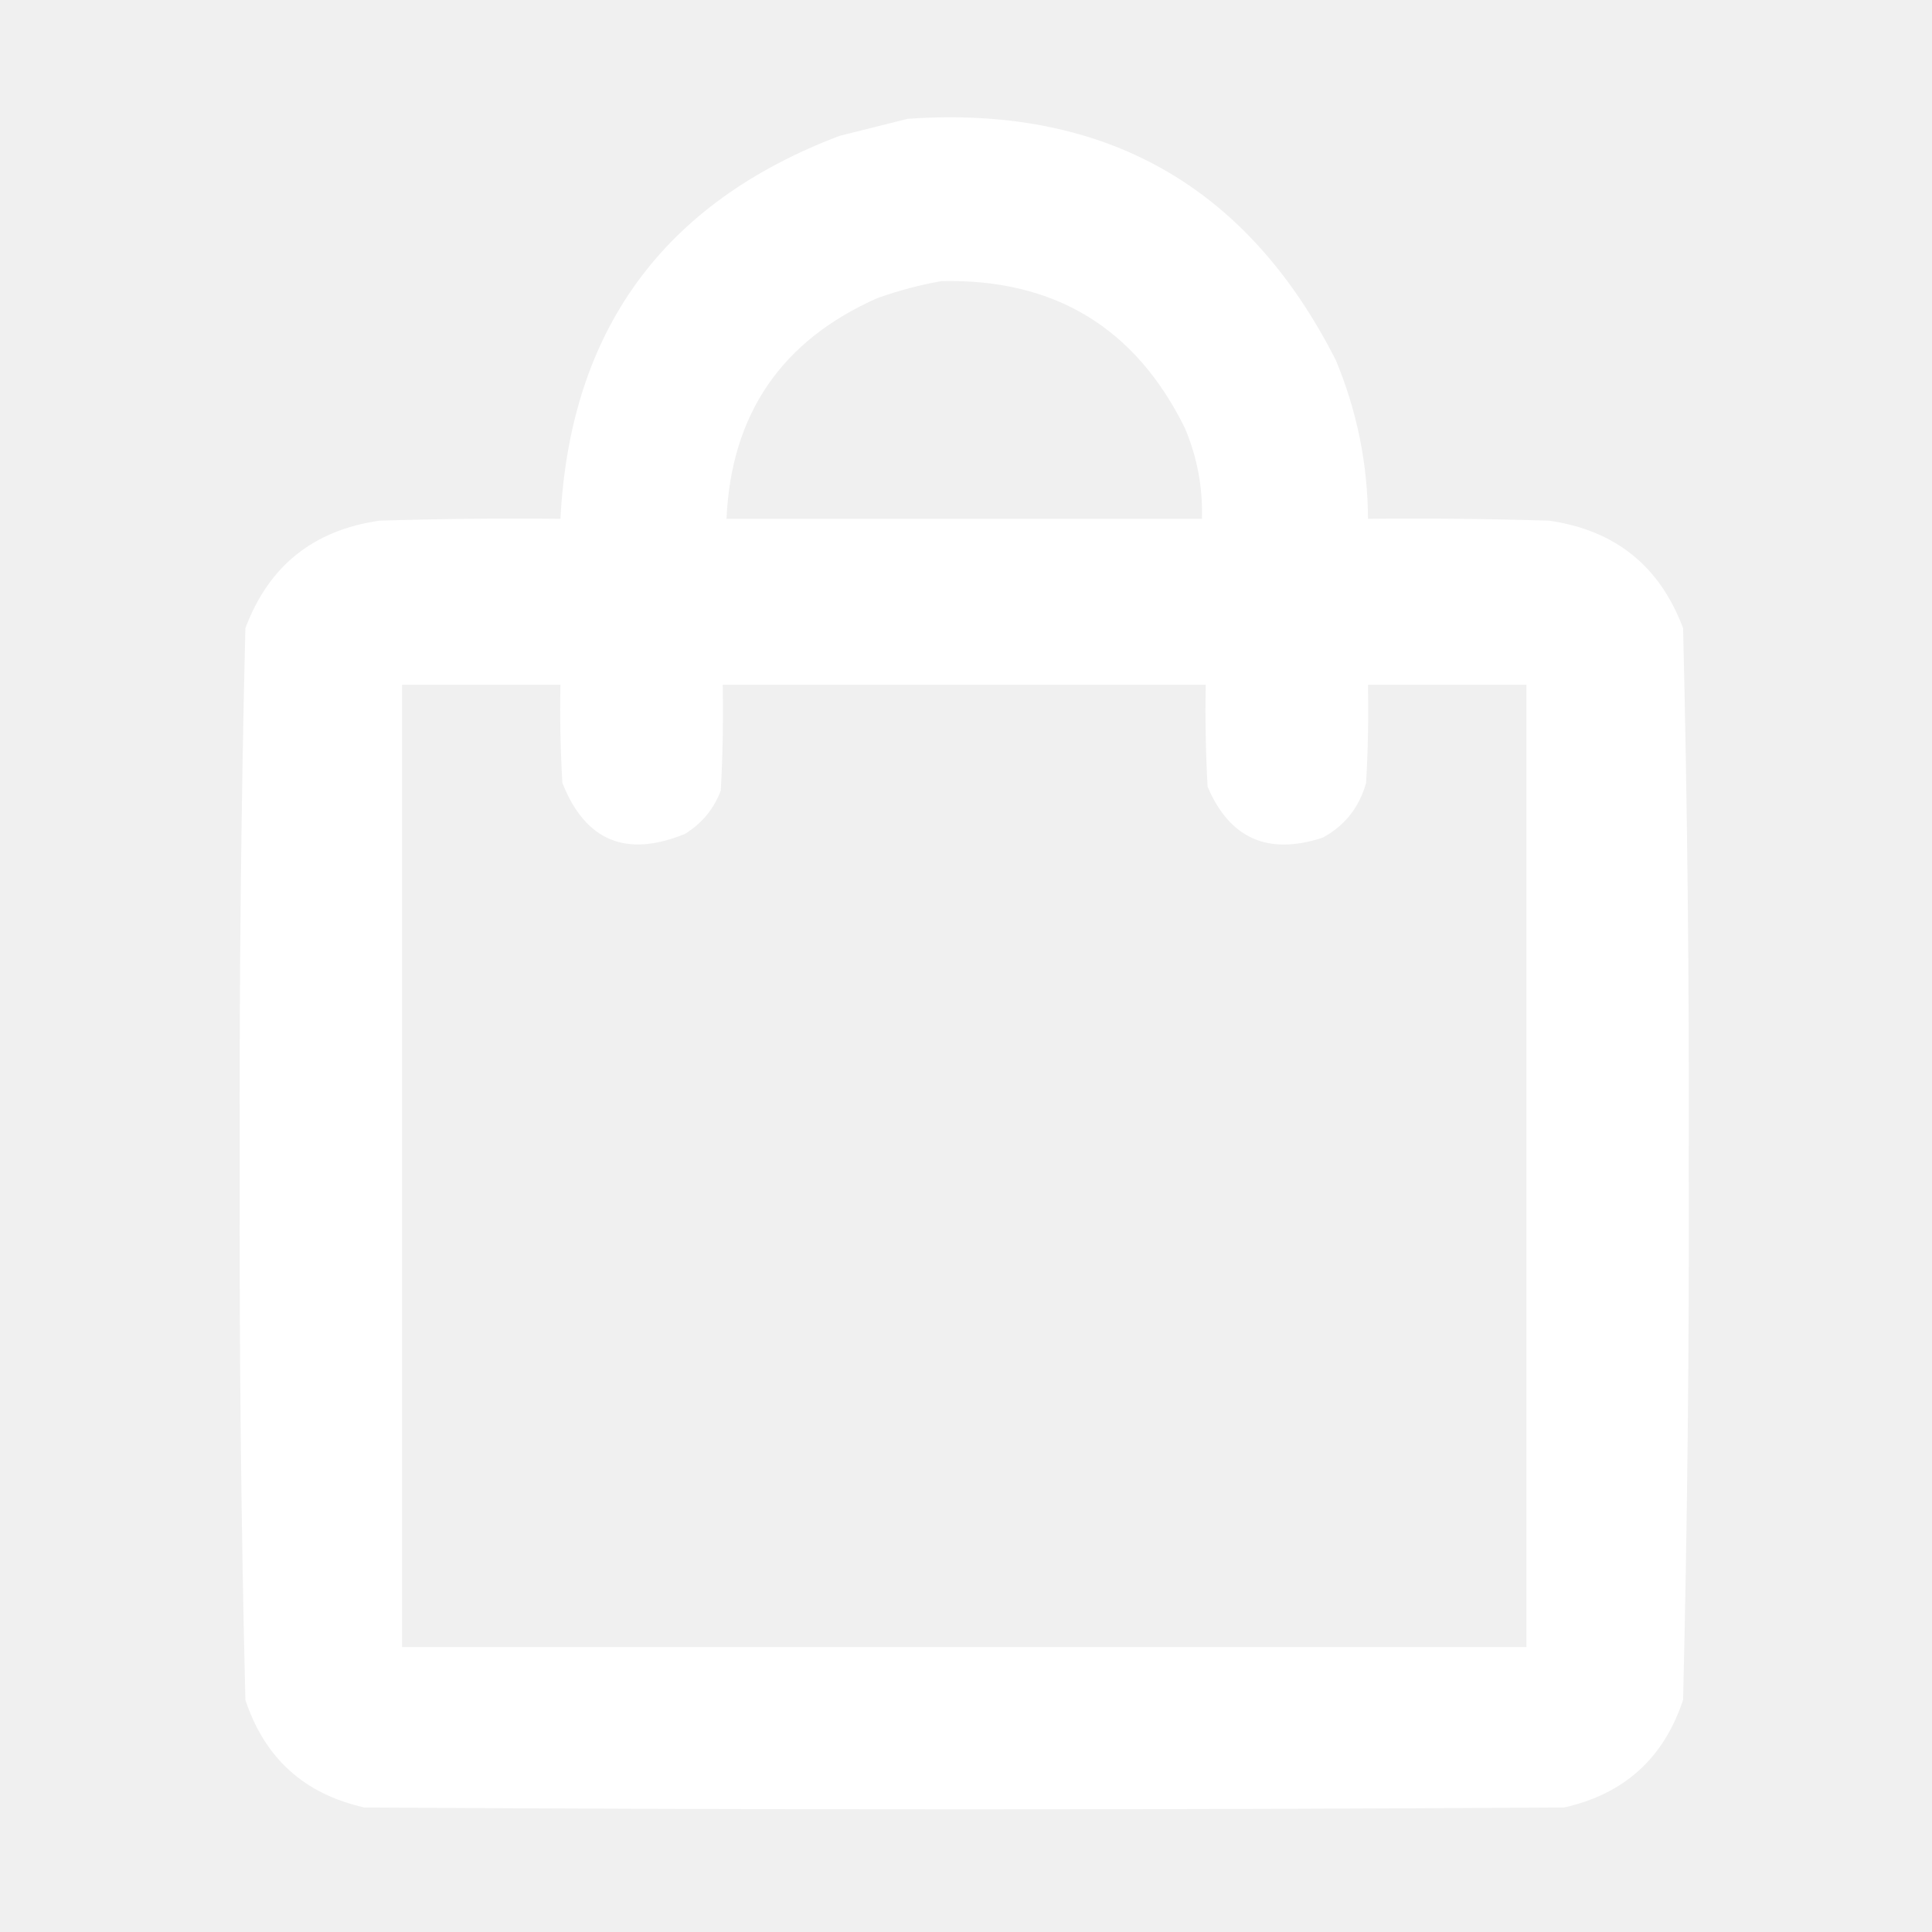
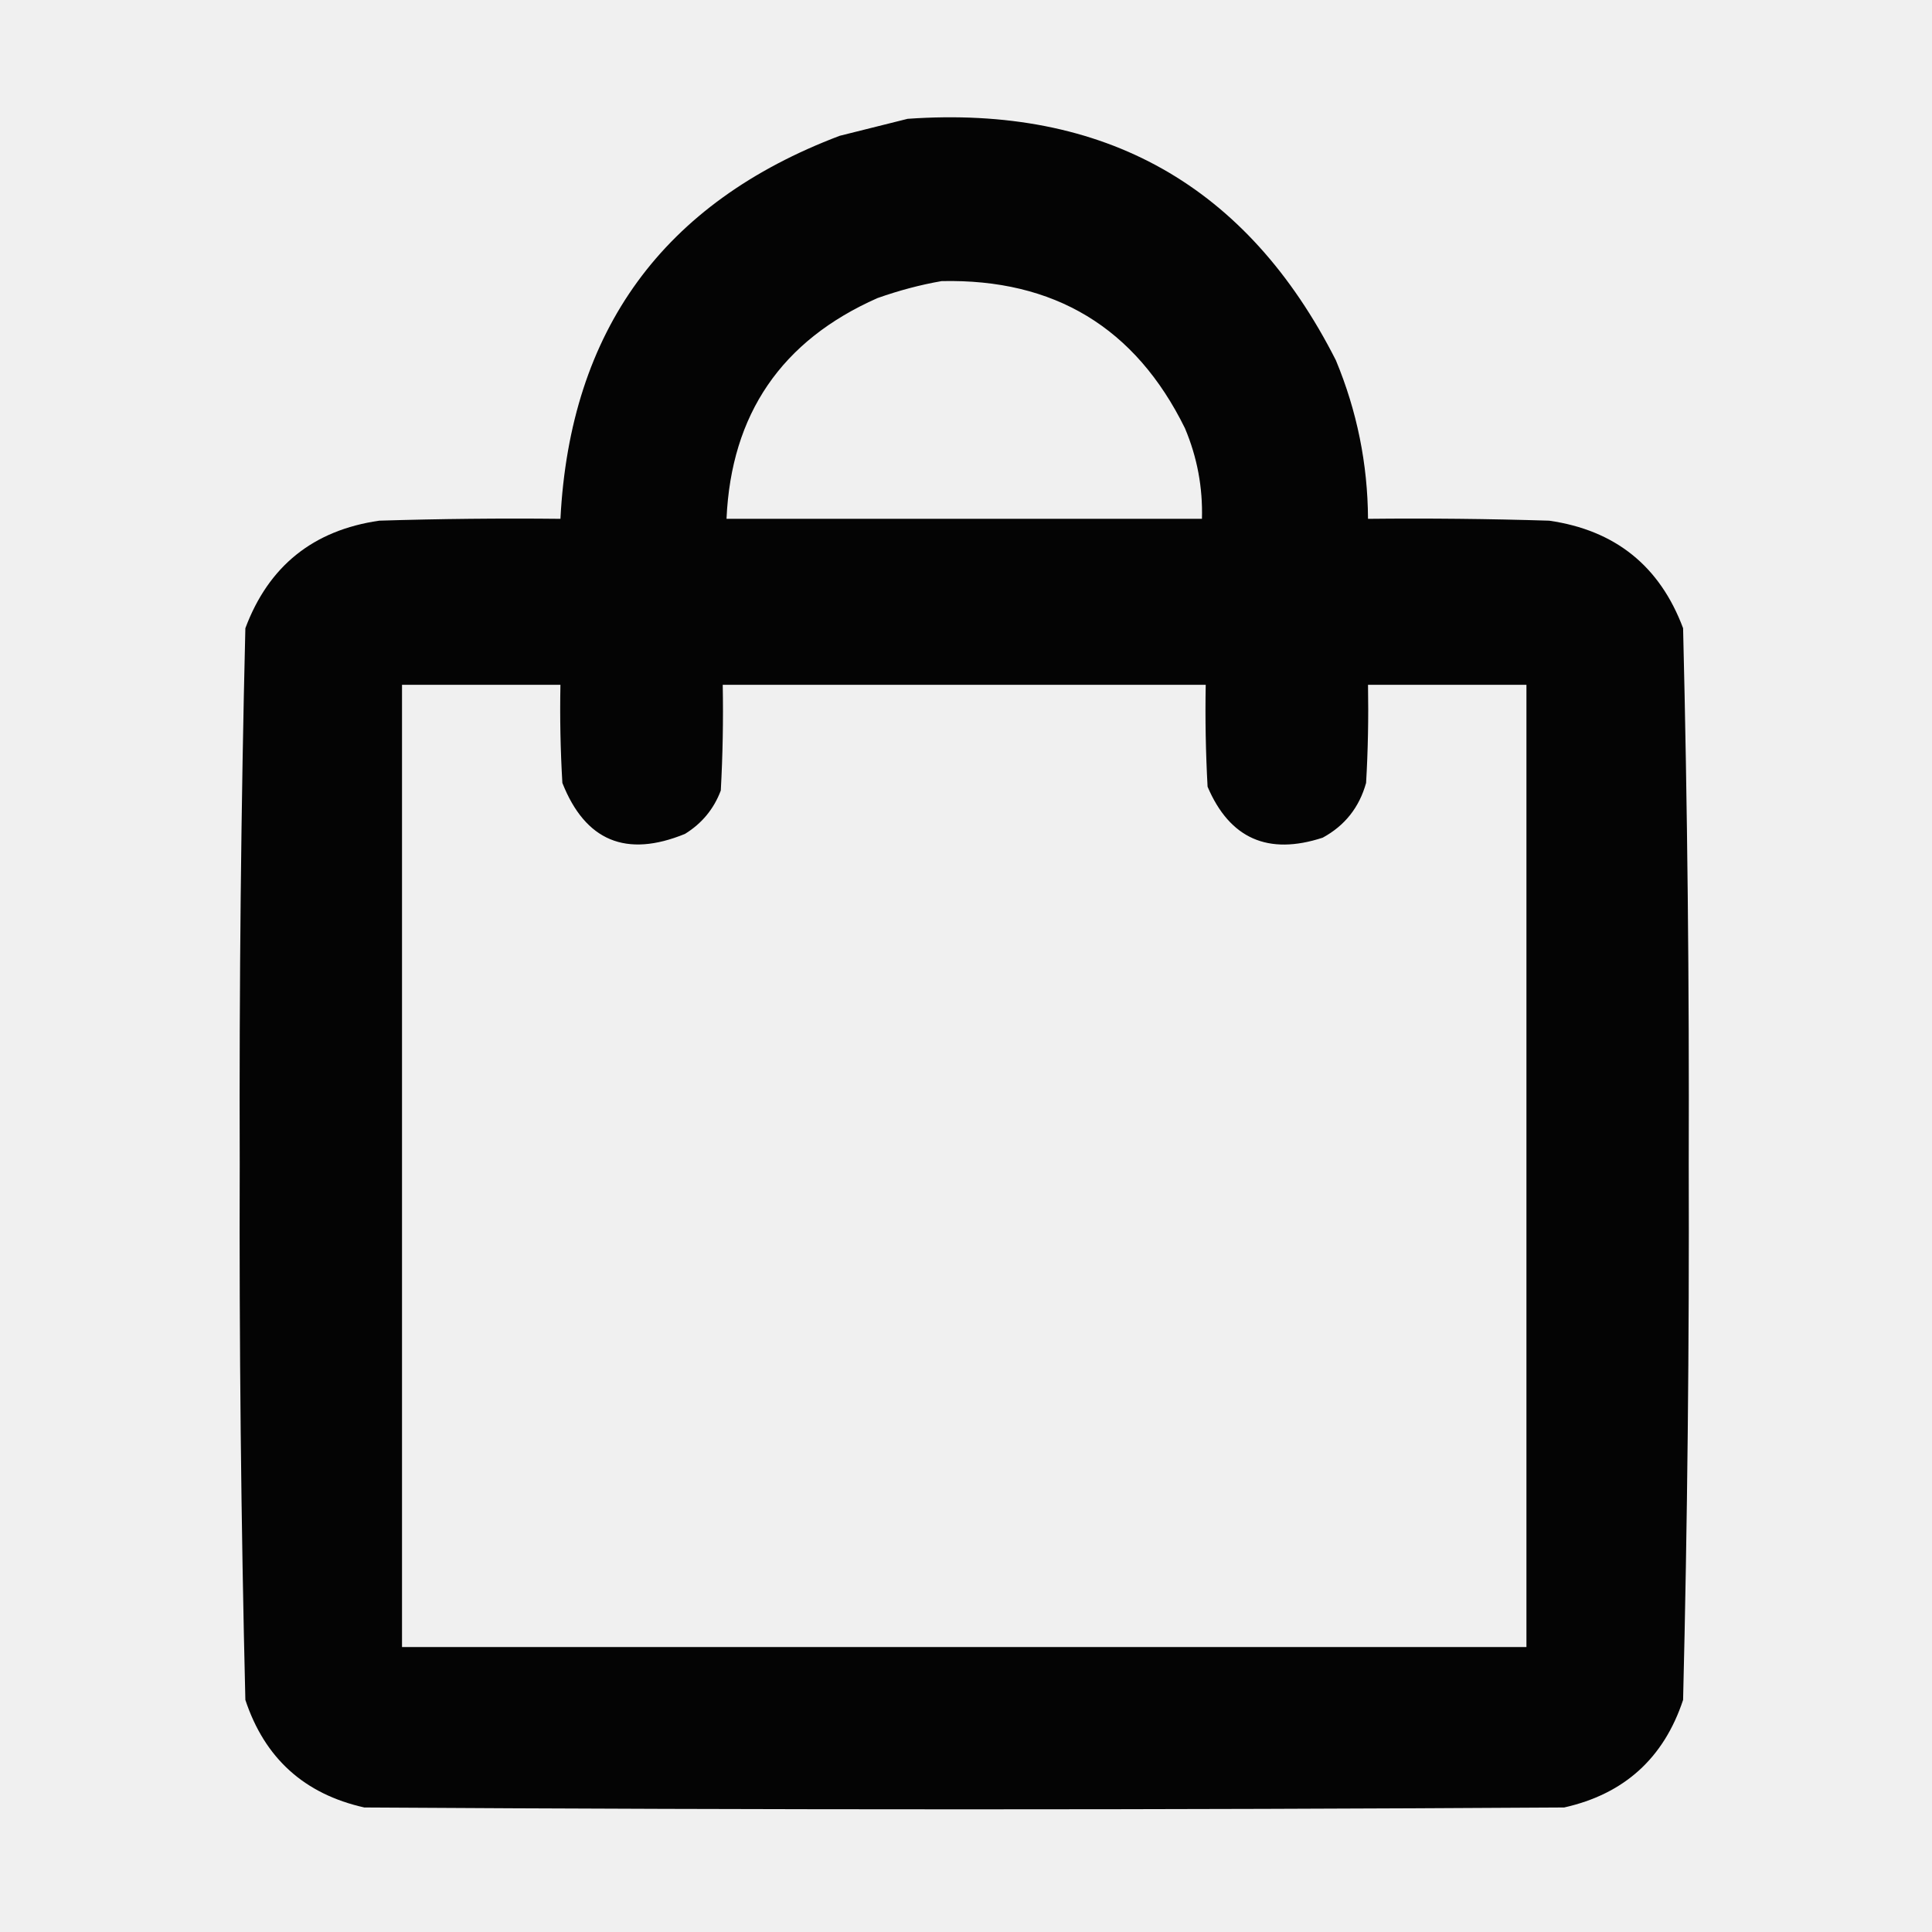
<svg xmlns="http://www.w3.org/2000/svg" width="24" height="24" viewBox="0 0 24 24" fill="none">
-   <path opacity="0.984" fill-rule="evenodd" clip-rule="evenodd" d="M11.275 1.476C13.721 1.304 15.494 2.304 16.595 4.476C16.857 5.106 16.99 5.762 16.994 6.445C17.744 6.437 18.494 6.445 19.244 6.468C20.064 6.586 20.619 7.031 20.908 7.804C20.962 10.021 20.985 12.239 20.978 14.46C20.985 16.681 20.962 18.9 20.908 21.117C20.668 21.841 20.176 22.286 19.431 22.453C14.462 22.484 9.494 22.484 4.525 22.453C3.78 22.286 3.288 21.841 3.048 21.117C2.994 18.9 2.971 16.681 2.978 14.46C2.971 12.239 2.994 10.021 3.048 7.804C3.337 7.031 3.892 6.586 4.712 6.468C5.462 6.445 6.212 6.437 6.962 6.445C7.082 4.102 8.239 2.517 10.431 1.687C10.718 1.615 11 1.545 11.275 1.476ZM11.697 3.492C13.097 3.461 14.105 4.07 14.72 5.32C14.872 5.68 14.942 6.055 14.931 6.445C12.962 6.445 10.993 6.445 9.025 6.445C9.083 5.144 9.708 4.23 10.9 3.703C11.166 3.609 11.431 3.538 11.697 3.492ZM4.994 8.507C5.65 8.507 6.306 8.507 6.962 8.507C6.954 8.914 6.962 9.32 6.986 9.726C7.271 10.447 7.779 10.658 8.509 10.359C8.718 10.23 8.867 10.051 8.954 9.82C8.978 9.383 8.986 8.945 8.978 8.507C10.978 8.507 12.978 8.507 14.978 8.507C14.97 8.929 14.978 9.351 15.001 9.773C15.276 10.417 15.752 10.628 16.431 10.406C16.705 10.257 16.885 10.031 16.97 9.726C16.994 9.32 17.001 8.914 16.994 8.507C17.65 8.507 18.306 8.507 18.962 8.507C18.962 12.492 18.962 16.476 18.962 20.46C14.306 20.46 9.65 20.46 4.994 20.46C4.994 16.476 4.994 12.492 4.994 8.507Z" fill="white" />
+   <path opacity="0.984" fill-rule="evenodd" clip-rule="evenodd" d="M11.275 1.476C13.721 1.304 15.494 2.304 16.595 4.476C16.857 5.106 16.99 5.762 16.994 6.445C17.744 6.437 18.494 6.445 19.244 6.468C20.064 6.586 20.619 7.031 20.908 7.804C20.962 10.021 20.985 12.239 20.978 14.46C20.985 16.681 20.962 18.9 20.908 21.117C20.668 21.841 20.176 22.286 19.431 22.453C14.462 22.484 9.494 22.484 4.525 22.453C3.78 22.286 3.288 21.841 3.048 21.117C2.994 18.9 2.971 16.681 2.978 14.46C2.971 12.239 2.994 10.021 3.048 7.804C3.337 7.031 3.892 6.586 4.712 6.468C5.462 6.445 6.212 6.437 6.962 6.445C7.082 4.102 8.239 2.517 10.431 1.687C10.718 1.615 11 1.545 11.275 1.476ZM11.697 3.492C13.097 3.461 14.105 4.07 14.72 5.32C14.872 5.68 14.942 6.055 14.931 6.445C12.962 6.445 10.993 6.445 9.025 6.445C9.083 5.144 9.708 4.23 10.9 3.703C11.166 3.609 11.431 3.538 11.697 3.492ZM4.994 8.507C5.65 8.507 6.306 8.507 6.962 8.507C6.954 8.914 6.962 9.32 6.986 9.726C7.271 10.447 7.779 10.658 8.509 10.359C8.718 10.23 8.867 10.051 8.954 9.82C8.978 9.383 8.986 8.945 8.978 8.507C10.978 8.507 12.978 8.507 14.978 8.507C14.97 8.929 14.978 9.351 15.001 9.773C15.276 10.417 15.752 10.628 16.431 10.406C16.705 10.257 16.885 10.031 16.97 9.726C16.994 9.32 17.001 8.914 16.994 8.507C17.65 8.507 18.306 8.507 18.962 8.507C18.962 12.492 18.962 16.476 18.962 20.46C14.306 20.46 9.65 20.46 4.994 20.46C4.994 16.476 4.994 12.492 4.994 8.507Z" fill="currentcolor" />
</svg>
